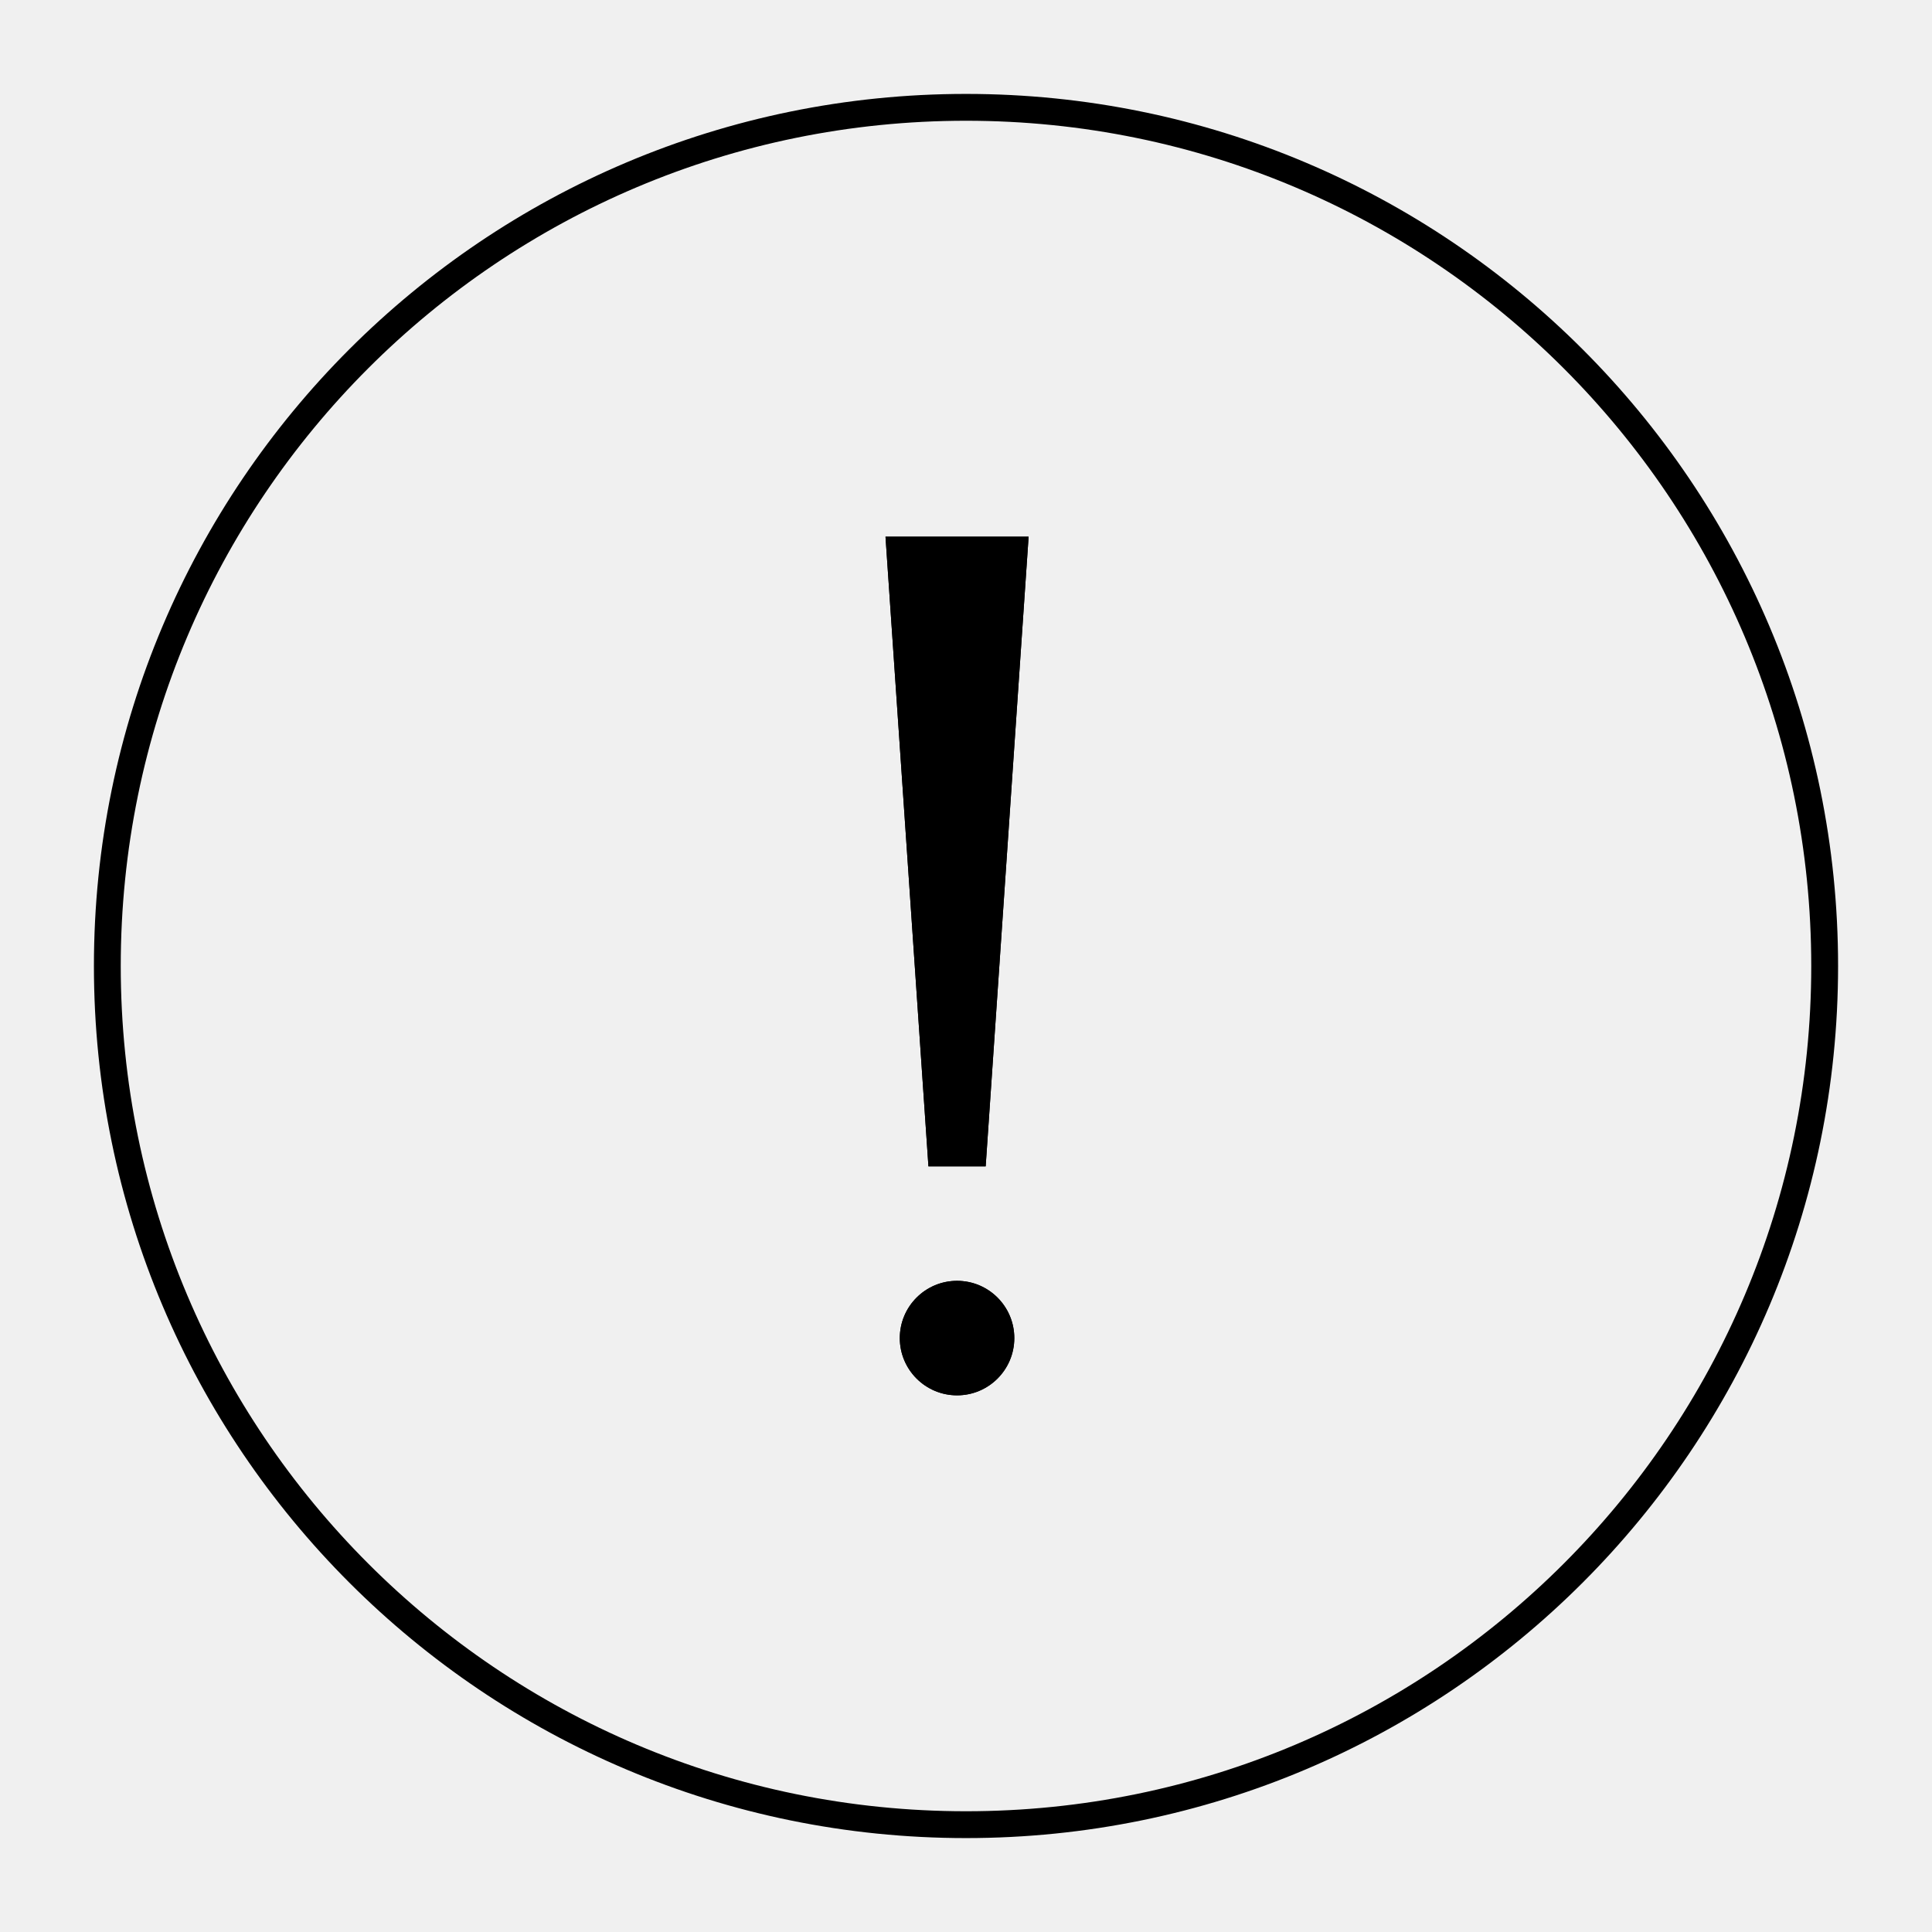
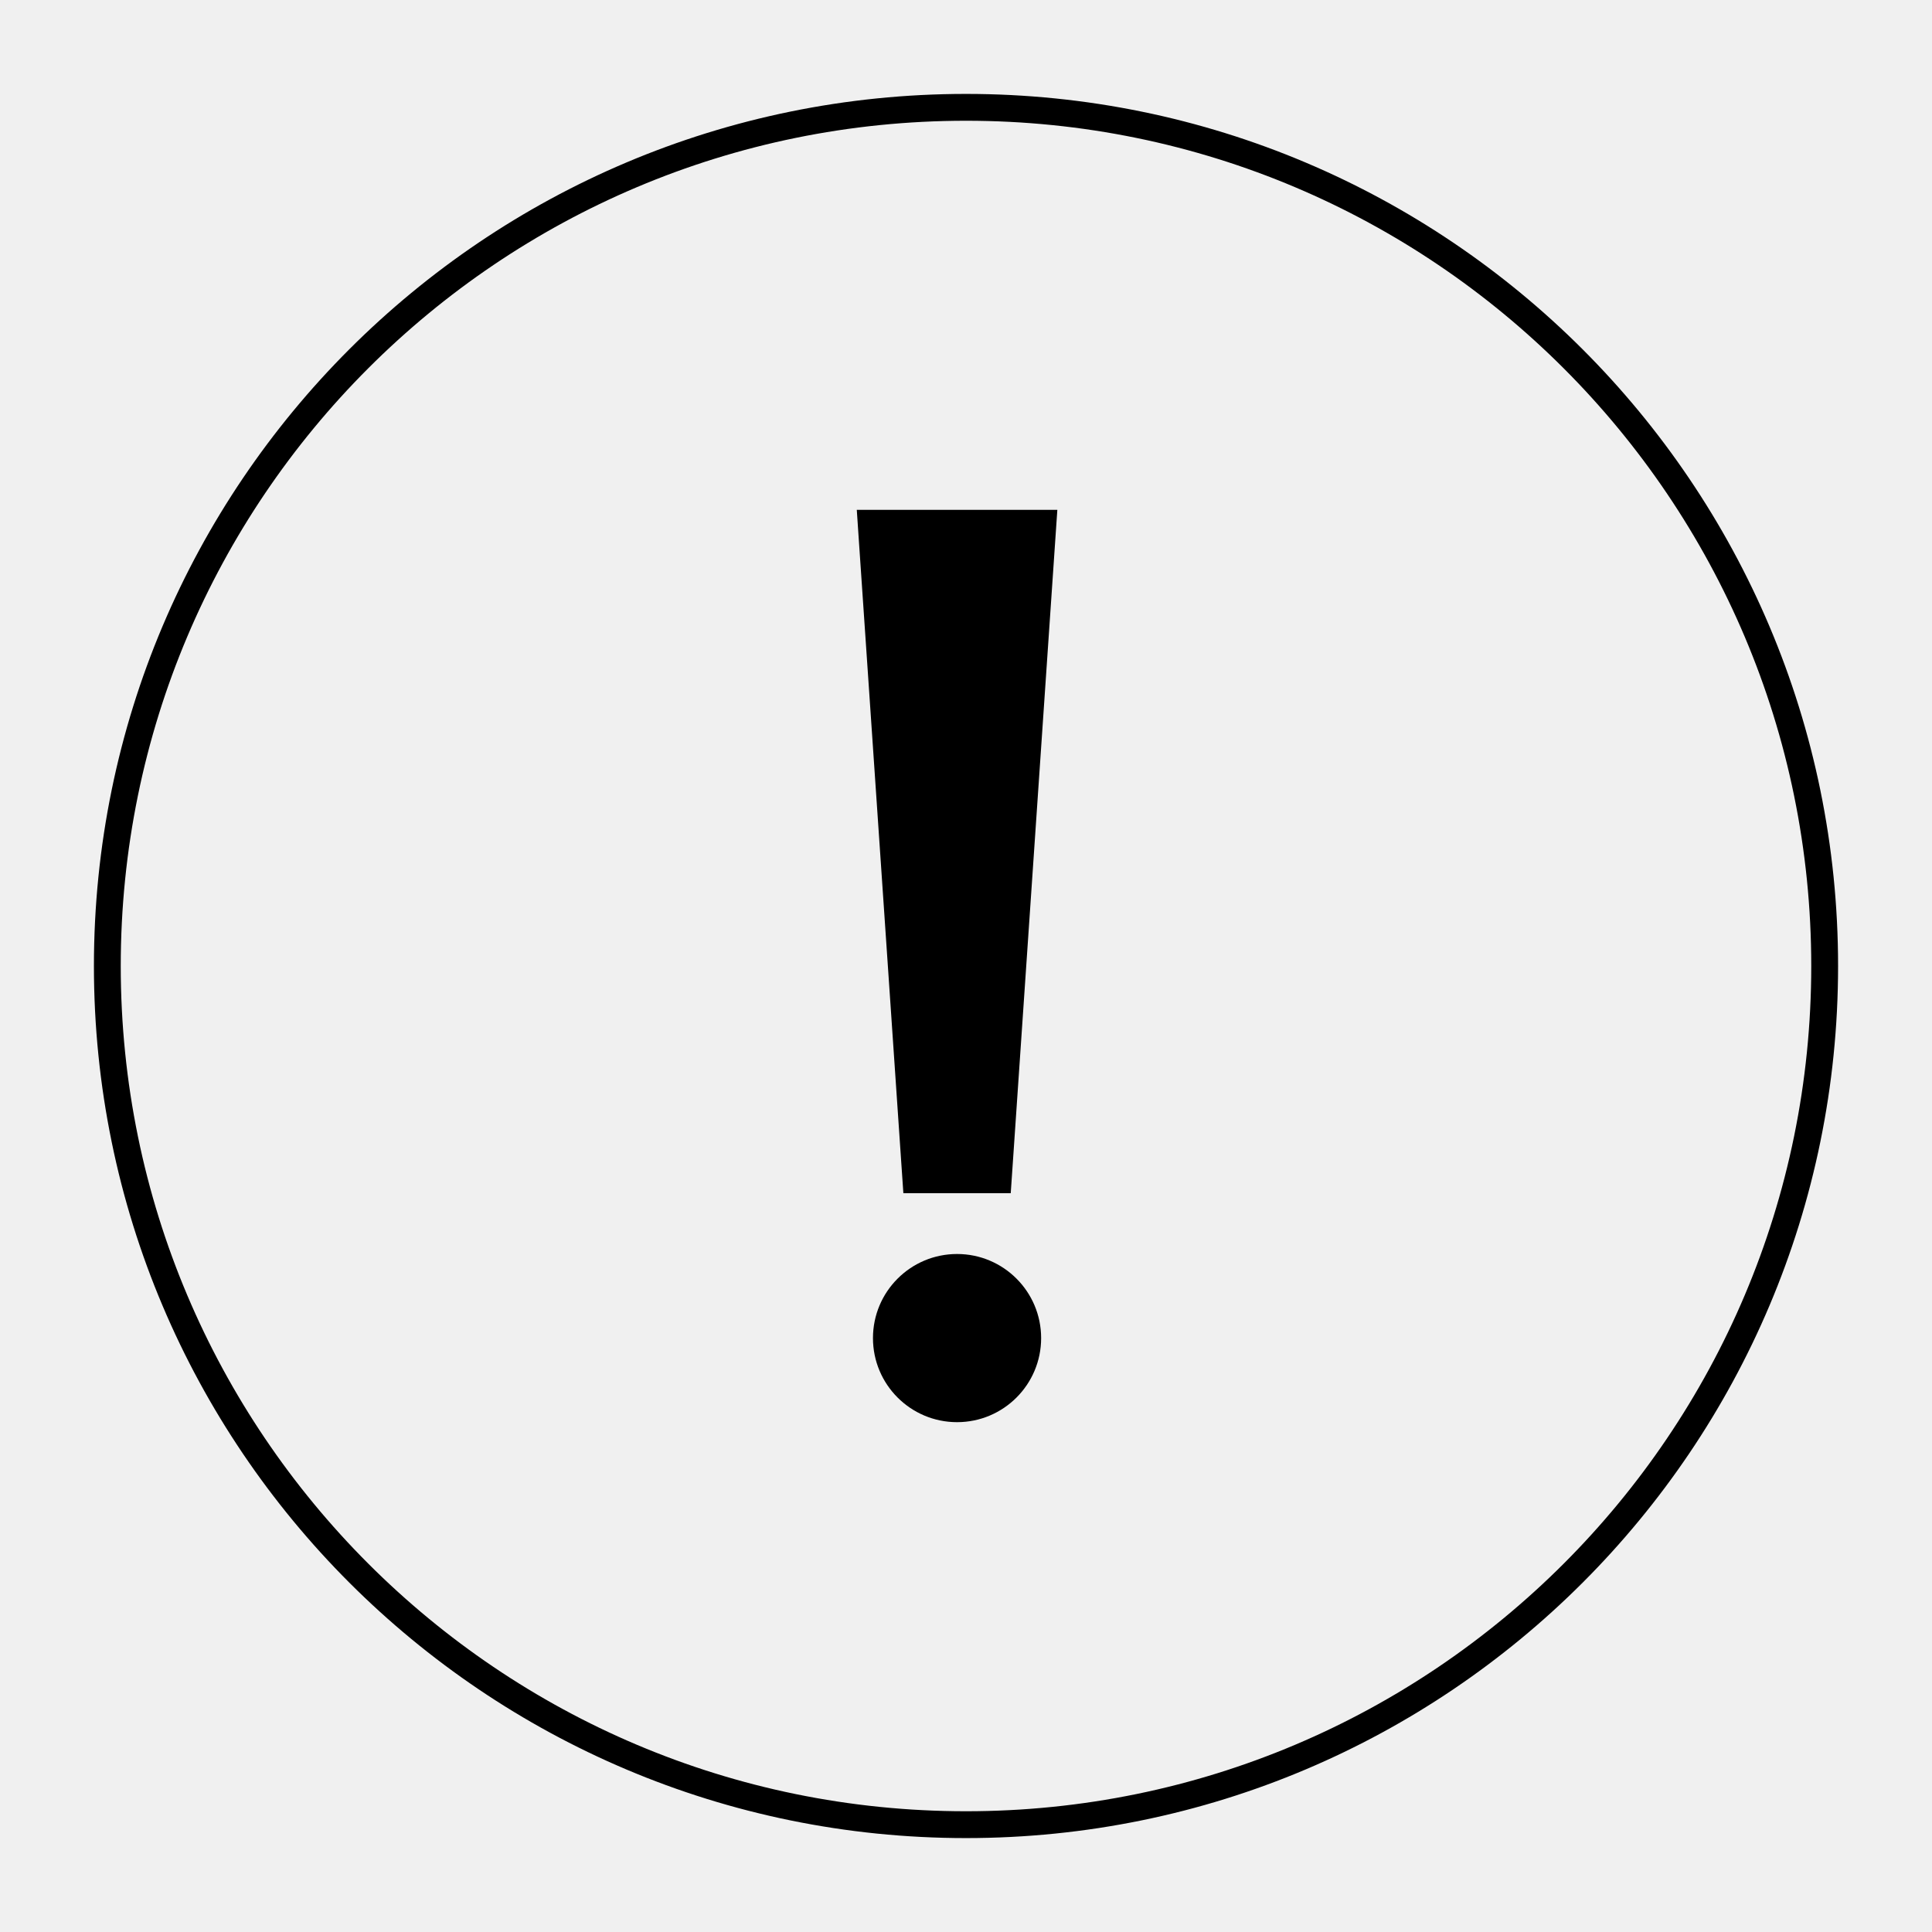
<svg xmlns="http://www.w3.org/2000/svg" width="72" height="72" viewBox="0 0 72 72" fill="none">
-   <mask id="path-1-inside-1" fill="white">
-     <path fill-rule="evenodd" clip-rule="evenodd" d="M33 20L34.6 43.467H36.733L38.333 20H33ZM35.667 52C36.845 52 37.8 51.045 37.8 49.867C37.8 48.688 36.845 47.733 35.667 47.733C34.489 47.733 33.533 48.688 33.533 49.867C33.533 51.045 34.489 52 35.667 52Z" />
-   </mask>
  <path fill-rule="evenodd" clip-rule="evenodd" d="M33 20L34.6 43.467H36.733L38.333 20H33ZM35.667 52C36.845 52 37.8 51.045 37.8 49.867C37.8 48.688 36.845 47.733 35.667 47.733C34.489 47.733 33.533 48.688 33.533 49.867C33.533 51.045 34.489 52 35.667 52Z" fill="currentColor" />
-   <path d="M34.6 43.467L33.602 43.535L33.666 44.467H34.6V43.467ZM33 20V19H31.93L32.002 20.068L33 20ZM36.733 43.467V44.467H37.667L37.731 43.535L36.733 43.467ZM38.333 20L39.331 20.068L39.404 19H38.333V20ZM35.598 43.399L33.998 19.932L32.002 20.068L33.602 43.535L35.598 43.399ZM36.733 42.467H34.6V44.467H36.733V42.467ZM37.336 19.932L35.736 43.399L37.731 43.535L39.331 20.068L37.336 19.932ZM33 21H38.333V19H33V21ZM36.8 49.867C36.8 50.493 36.293 51 35.667 51V53C37.397 53 38.8 51.597 38.8 49.867H36.8ZM35.667 48.733C36.293 48.733 36.8 49.241 36.8 49.867H38.8C38.8 48.136 37.397 46.733 35.667 46.733V48.733ZM34.533 49.867C34.533 49.241 35.041 48.733 35.667 48.733V46.733C33.936 46.733 32.533 48.136 32.533 49.867H34.533ZM35.667 51C35.041 51 34.533 50.493 34.533 49.867H32.533C32.533 51.597 33.936 53 35.667 53V51Z" fill="currentColor" mask="url(#path-1-inside-1)" />
+   <path d="M34.6 43.467L33.602 43.535L33.666 44.467H34.6V43.467ZM33 20V19H31.93L32.002 20.068L33 20ZM36.733 43.467V44.467H37.667L37.731 43.535L36.733 43.467ZM38.333 20L39.331 20.068L39.404 19H38.333V20ZM35.598 43.399L33.998 19.932L32.002 20.068L33.602 43.535L35.598 43.399ZM36.733 42.467H34.6V44.467H36.733V42.467ZM37.336 19.932L35.736 43.399L37.731 43.535L39.331 20.068L37.336 19.932ZM33 21H38.333V19H33V21ZM36.8 49.867C36.8 50.493 36.293 51 35.667 51V53C37.397 53 38.8 51.597 38.8 49.867H36.8ZM35.667 48.733C36.293 48.733 36.8 49.241 36.8 49.867H38.8C38.8 48.136 37.397 46.733 35.667 46.733V48.733ZM34.533 49.867C34.533 49.241 35.041 48.733 35.667 48.733V46.733C33.936 46.733 32.533 48.136 32.533 49.867H34.533ZM35.667 51C35.041 51 34.533 50.493 34.533 49.867H32.533C32.533 51.597 33.936 53 35.667 53V51Z" fill="currentColor" />
  <path d="M36 4C53.673 4 68 18.327 68 36C68 53.673 53.673 68 36 68C18.327 68 4 53.673 4 36C4 18.317 18.327 4 36 4Z" stroke="currentColor" stroke-miterlimit="10" />
</svg>
